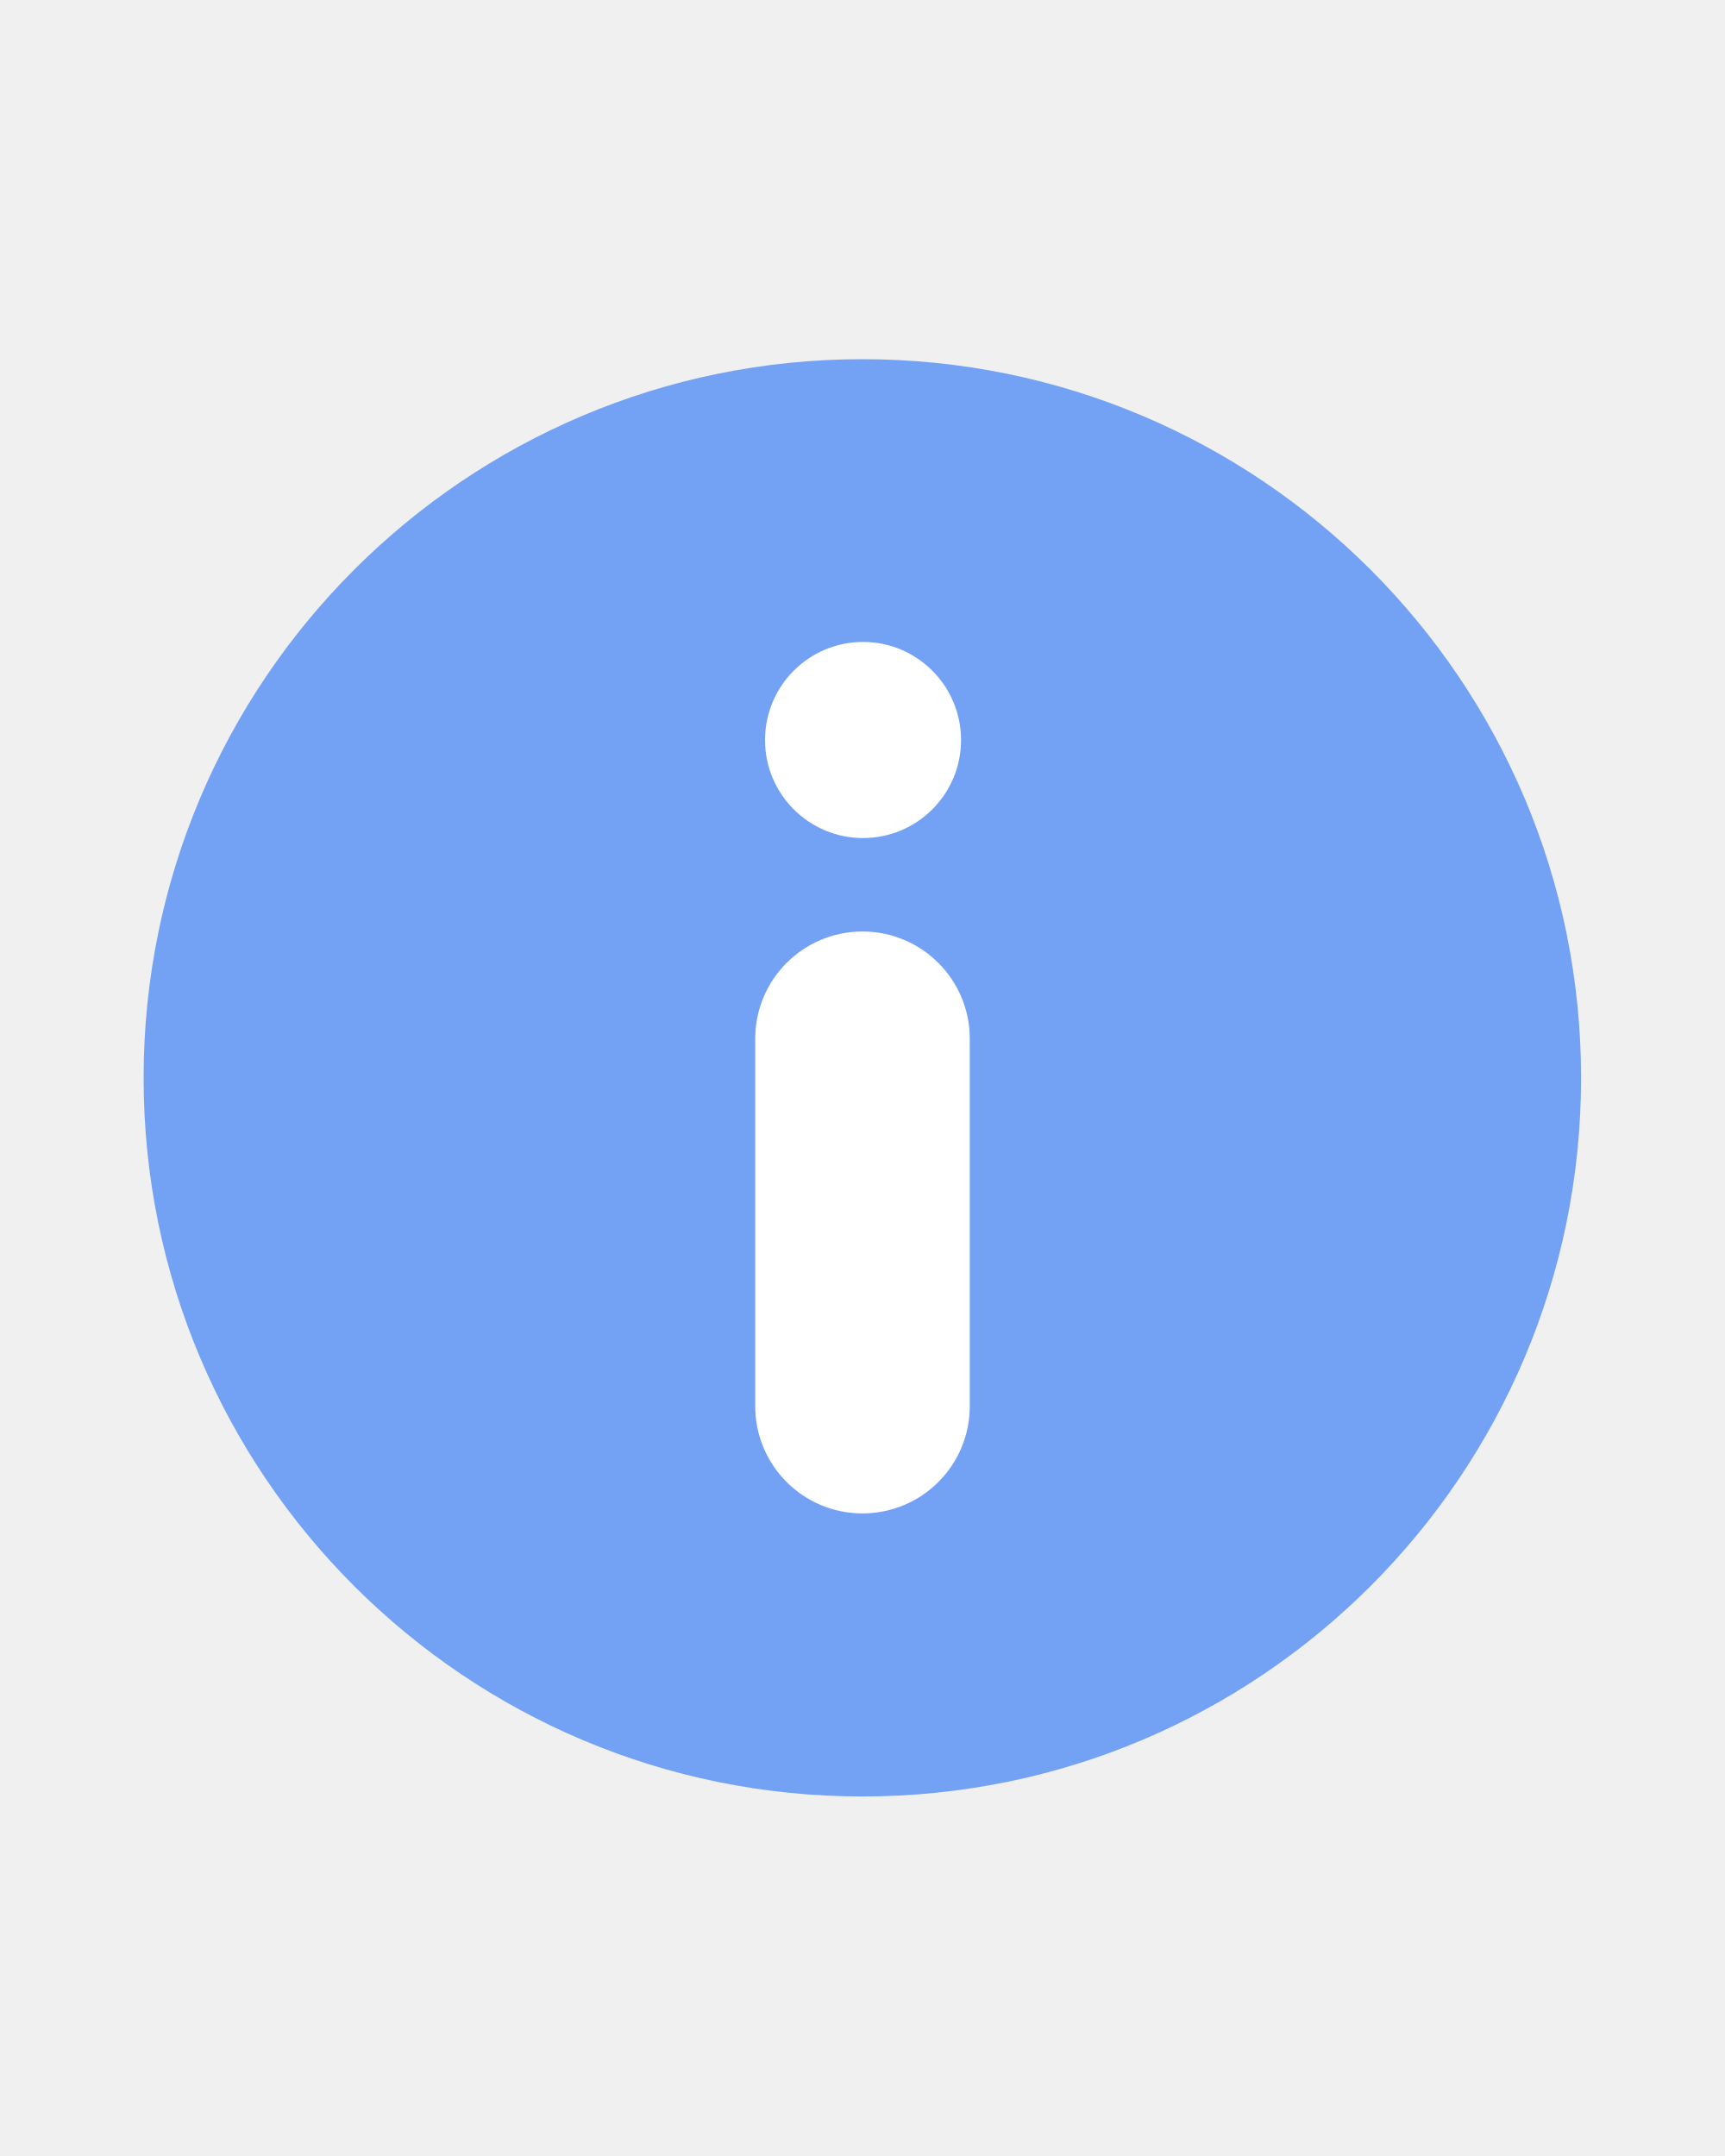
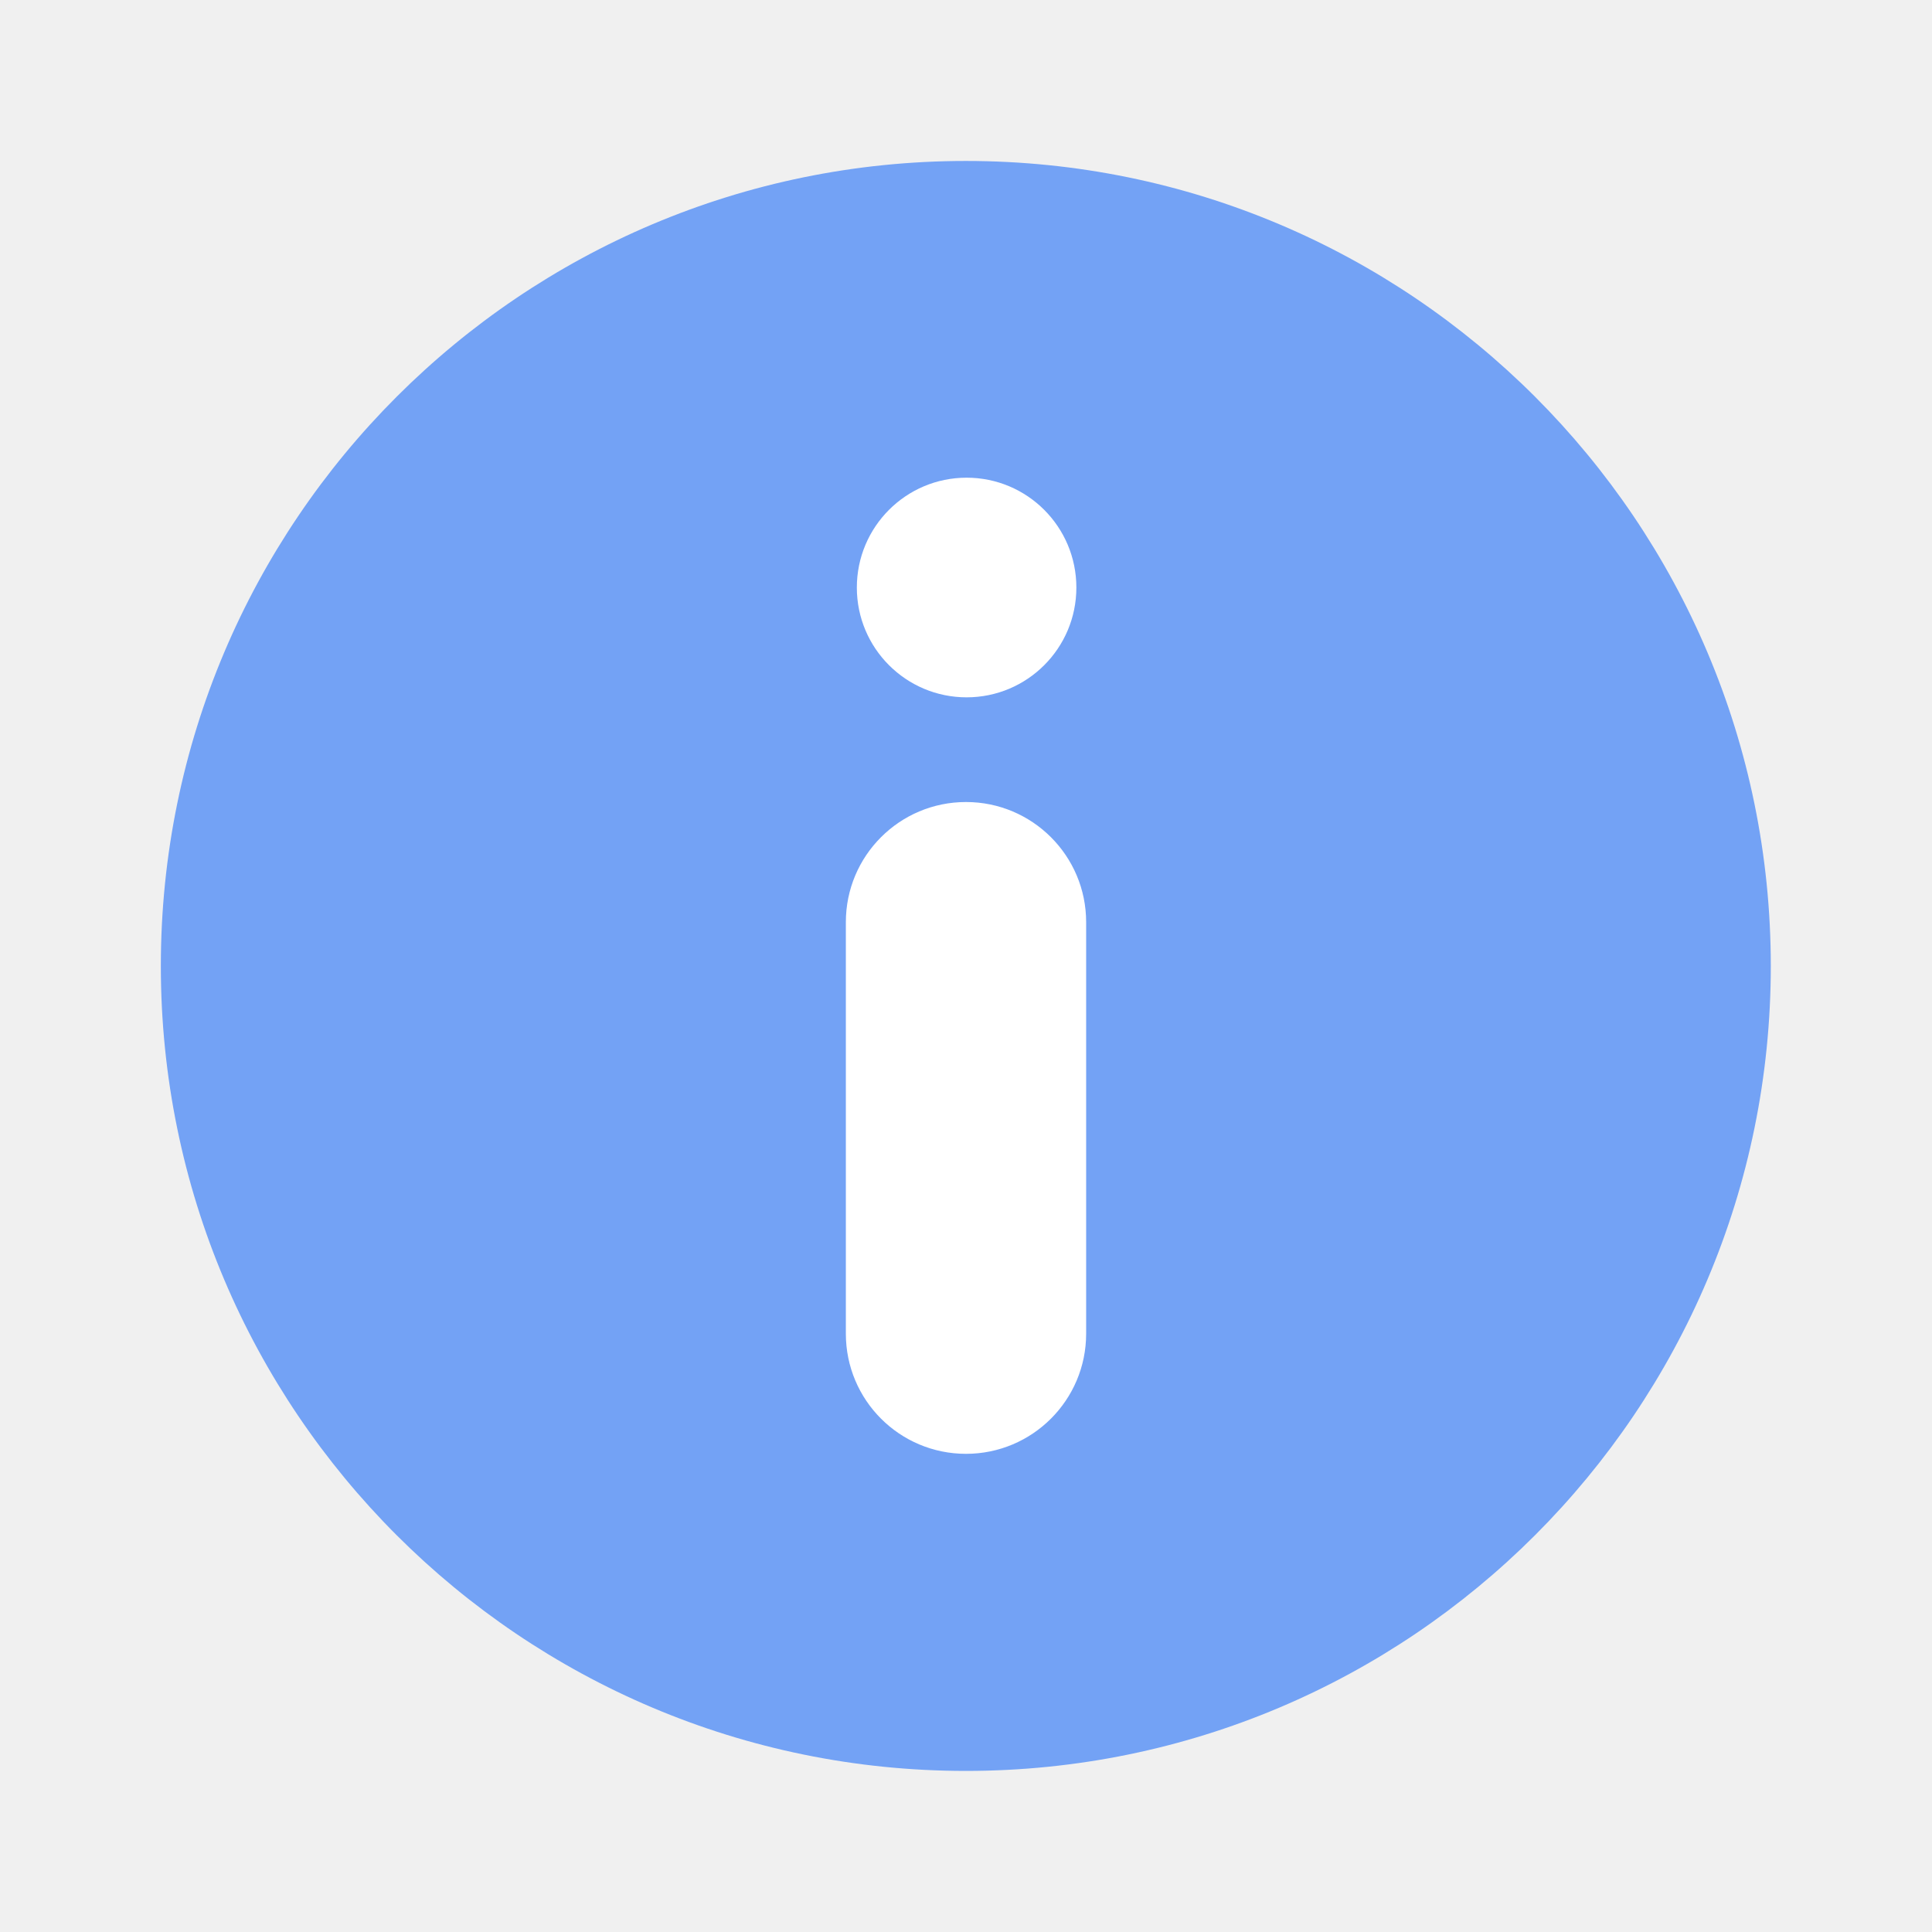
- <svg xmlns="http://www.w3.org/2000/svg" width="16" height="20" viewBox="0 0 16 20" fill="none">
-   <path d="M3.199 9.999C3.199 7.348 5.348 5.199 7.999 5.199C10.65 5.199 12.799 7.348 12.799 9.999C12.799 12.65 10.65 14.799 7.999 14.799C5.348 14.799 3.199 12.65 3.199 9.999Z" fill="white" />
-   <path fill-rule="evenodd" clip-rule="evenodd" d="M7.999 3.332C4.317 3.332 1.332 6.317 1.332 9.999C1.332 13.681 4.317 16.665 7.999 16.665C11.681 16.665 14.665 13.681 14.665 9.999C14.665 6.317 11.681 3.332 7.999 3.332ZM8 14.039C7.45 14.039 7.005 13.594 7.005 13.044V9.636C7.005 9.086 7.45 8.641 8 8.641C8.549 8.641 8.995 9.086 8.995 9.636V13.044C8.995 13.594 8.549 14.039 8 14.039ZM7.096 6.865C7.096 6.363 7.503 5.955 8.005 5.955C8.507 5.955 8.914 6.363 8.914 6.865C8.914 7.367 8.507 7.774 8.005 7.774C7.503 7.774 7.096 7.367 7.096 6.865Z" fill="#73A2F5" />
+ <svg xmlns="http://www.w3.org/2000/svg" width="16" height="16" viewBox="0 0 16 16" fill="none">
+   <path d="M3.199 8C3.199 5.349 5.348 3.2 7.999 3.2C10.65 3.2 12.799 5.349 12.799 8C12.799 10.651 10.65 12.8 7.999 12.8C5.348 12.8 3.199 10.651 3.199 8Z" fill="white" />
+   <path fill-rule="evenodd" clip-rule="evenodd" d="M7.999 1.333C4.317 1.333 1.332 4.318 1.332 8C1.332 11.682 4.317 14.666 7.999 14.666C11.681 14.666 14.665 11.682 14.665 8C14.665 4.318 11.681 1.333 7.999 1.333ZM8 12.04C7.45 12.04 7.005 11.595 7.005 11.045V7.637C7.005 7.087 7.45 6.642 8 6.642C8.549 6.642 8.995 7.087 8.995 7.637V11.045C8.995 11.595 8.549 12.04 8 12.04ZM7.096 4.866C7.096 4.363 7.503 3.956 8.005 3.956C8.507 3.956 8.914 4.363 8.914 4.866C8.914 5.368 8.507 5.775 8.005 5.775C7.503 5.775 7.096 5.368 7.096 4.866Z" fill="#73A2F5" />
</svg>
